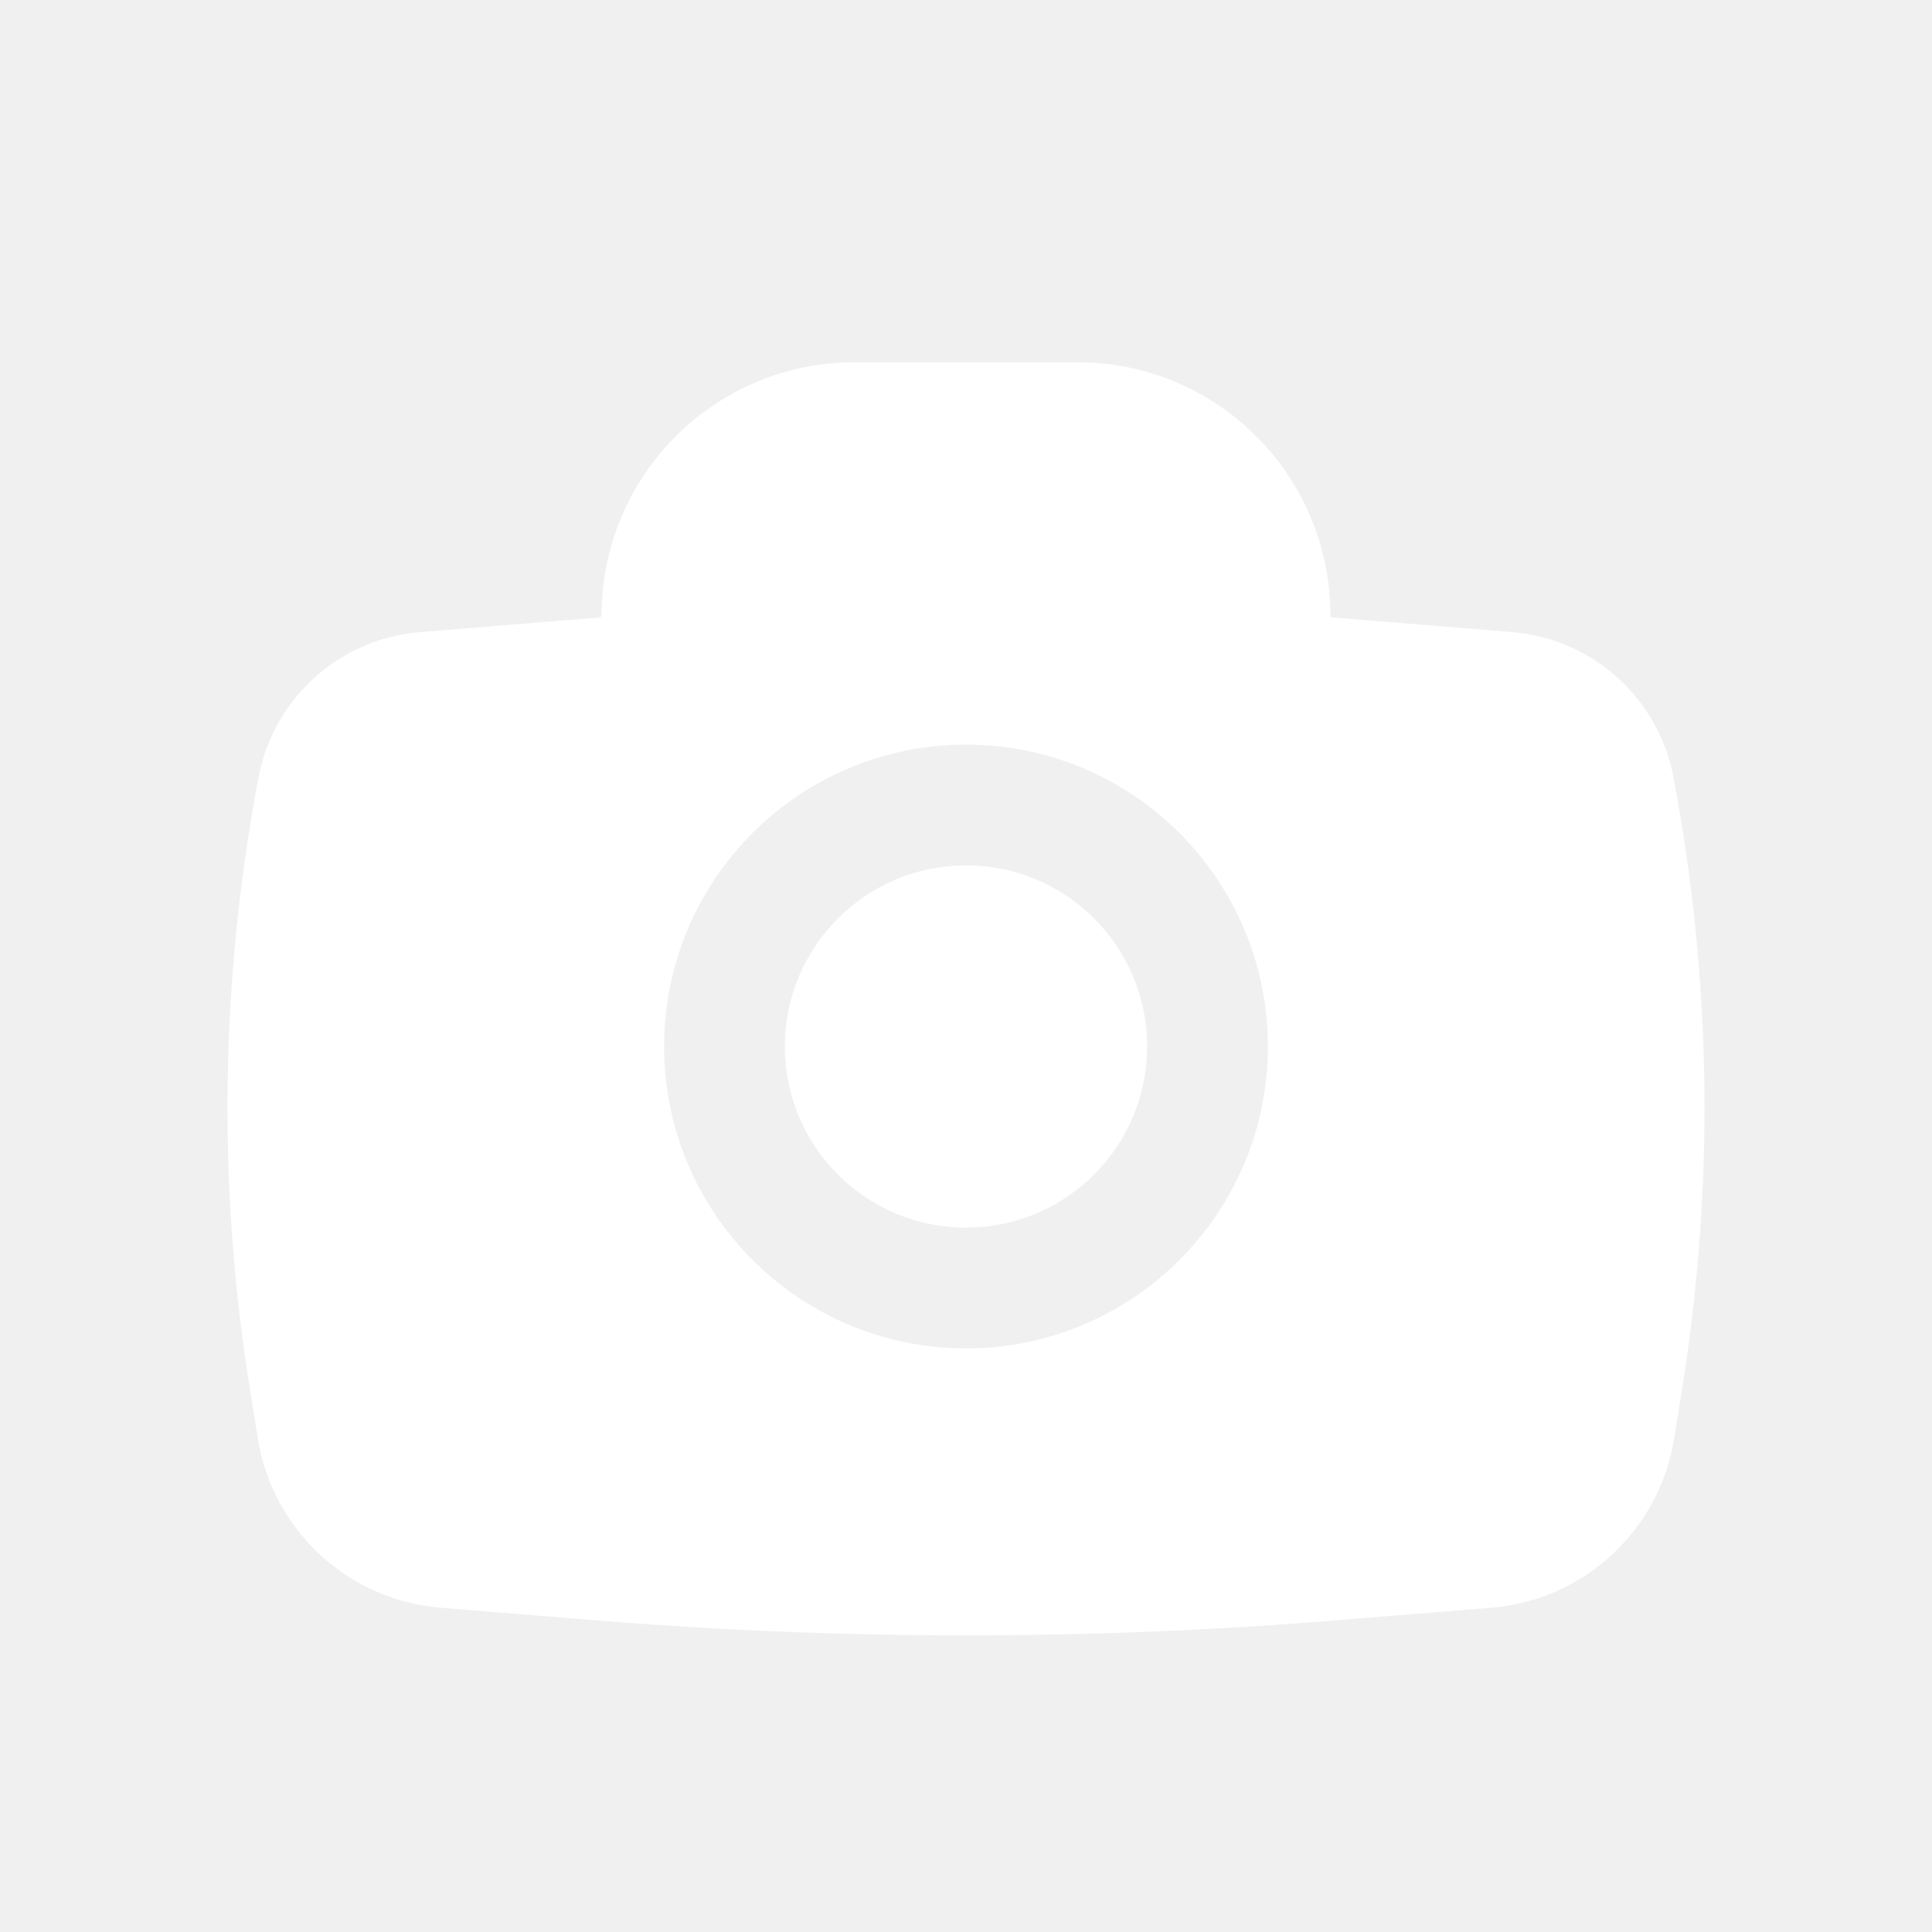
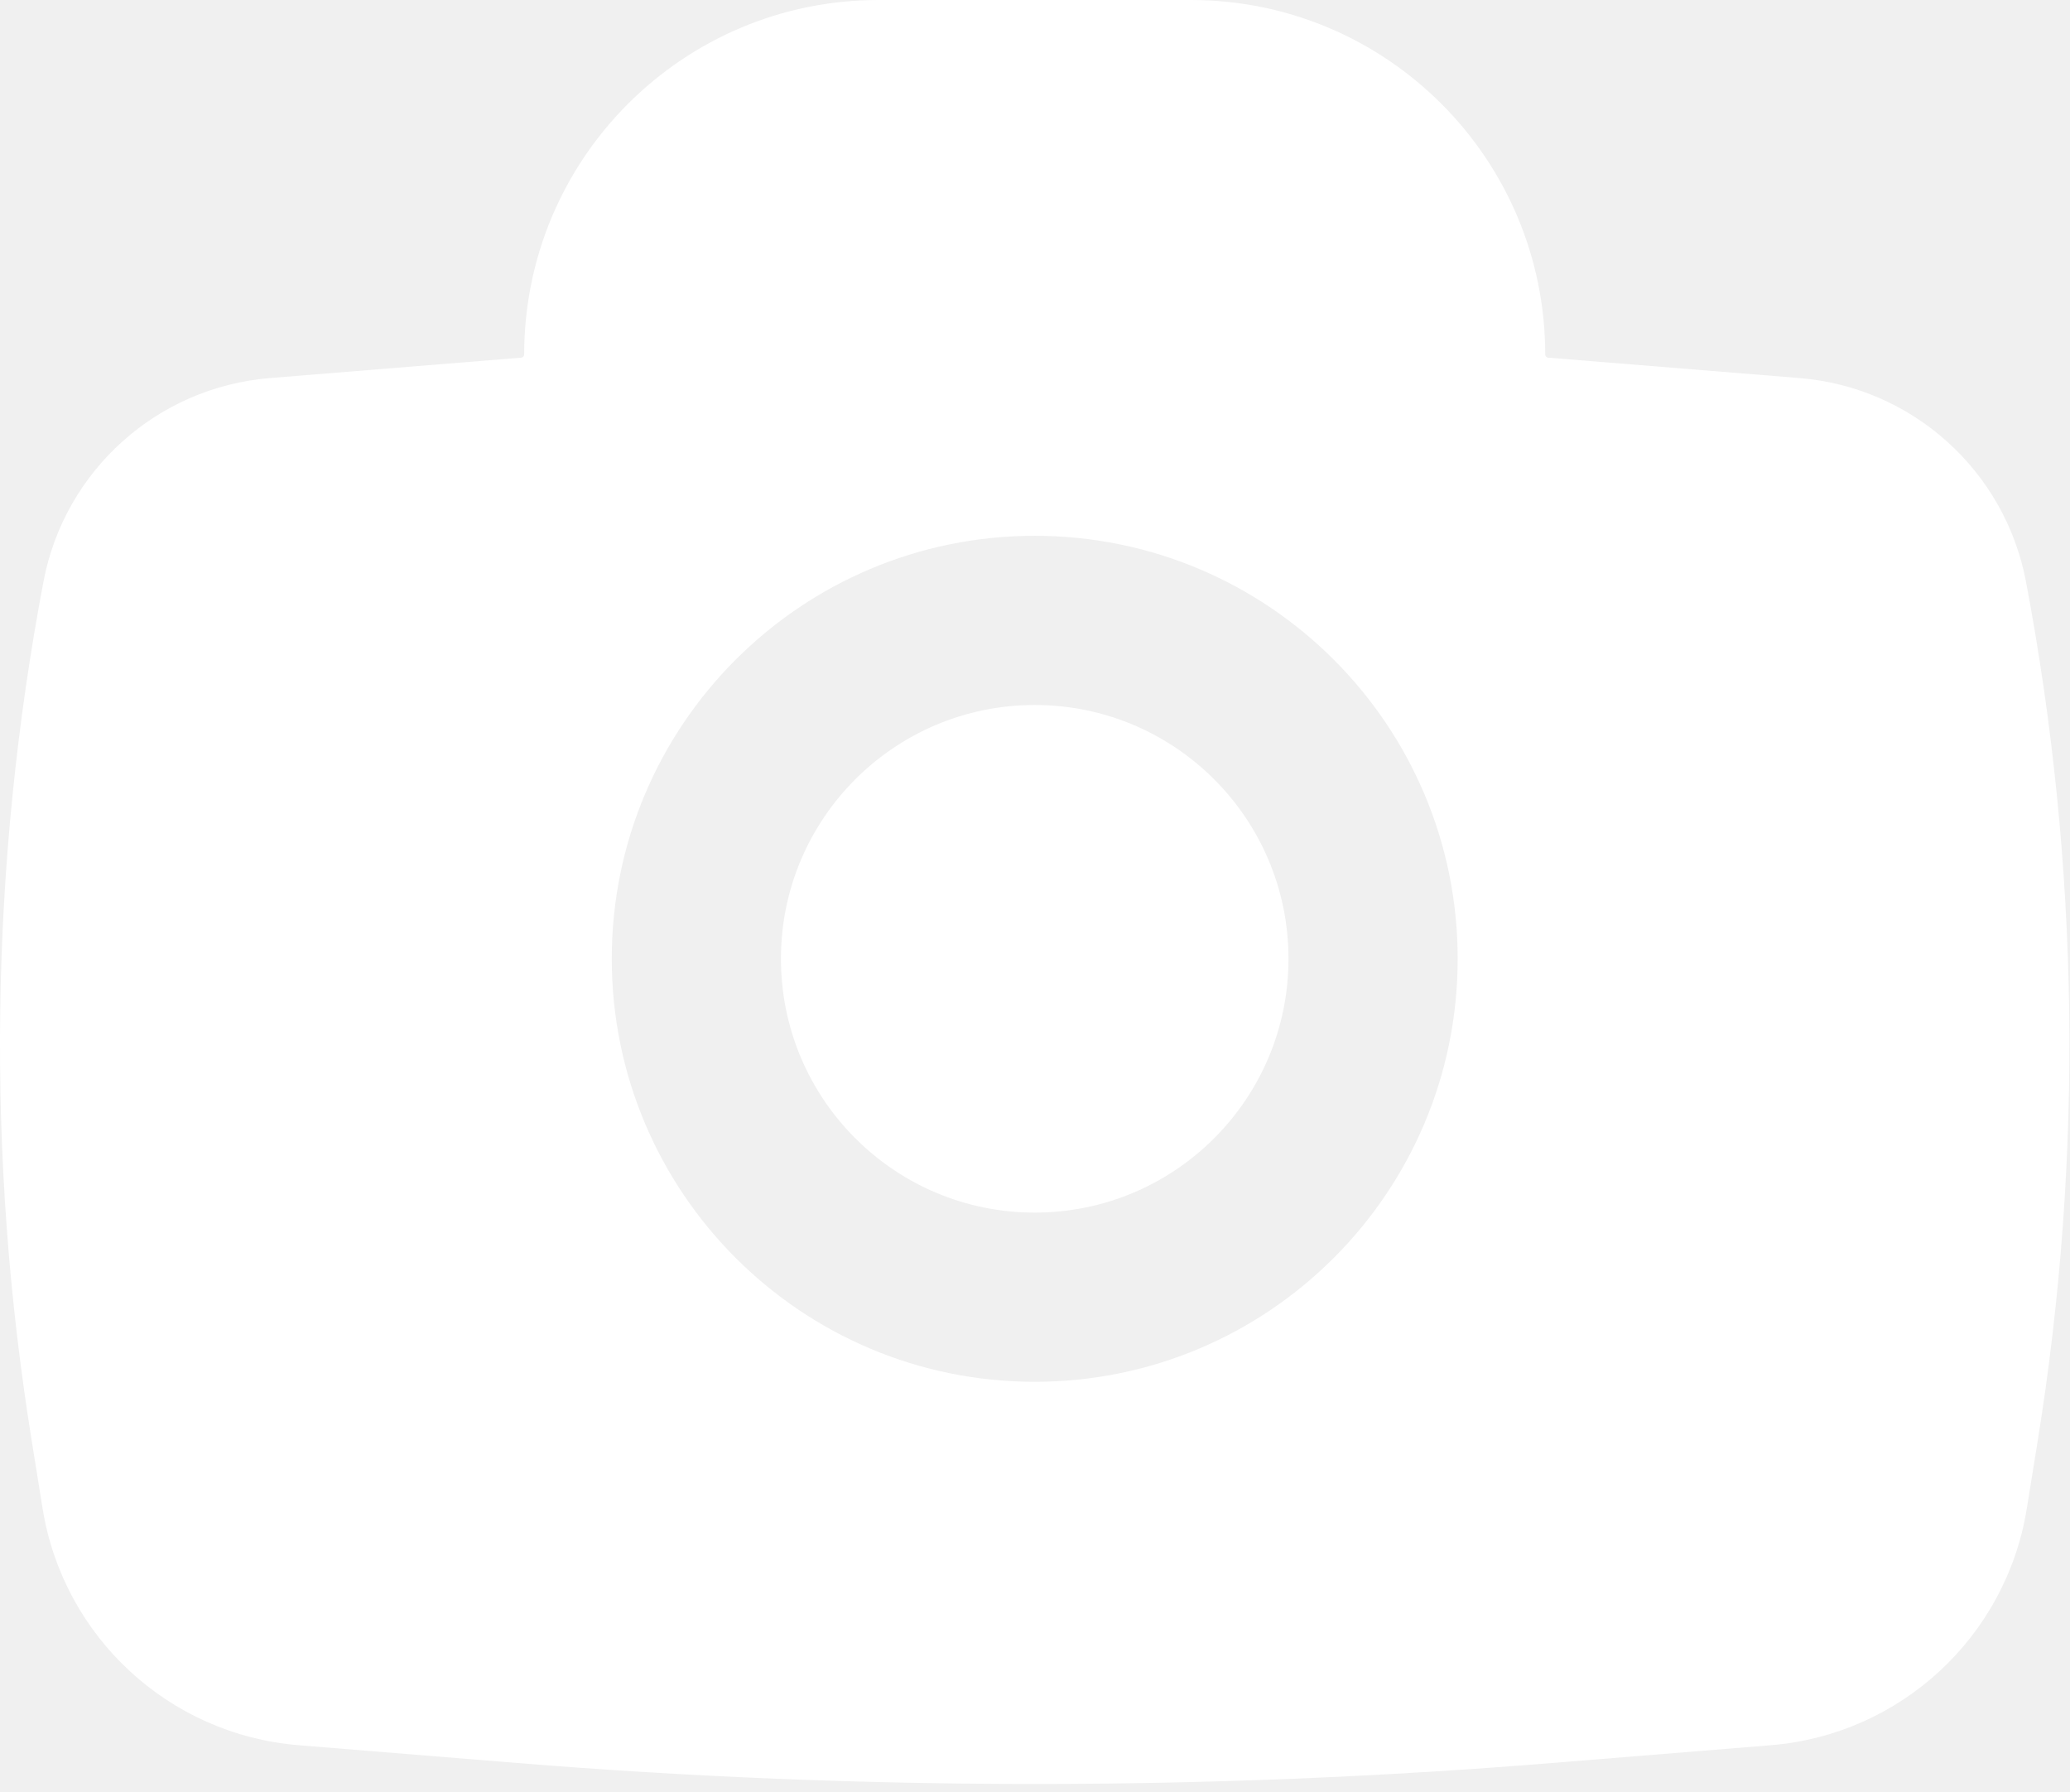
- <svg xmlns="http://www.w3.org/2000/svg" width="68" height="68" viewBox="0 0 68 68" fill="none">
-   <path d="M27.625 36.833C27.625 33.312 30.479 30.458 34 30.458C37.521 30.458 40.375 33.312 40.375 36.833C40.375 40.354 37.521 43.208 34 43.208C30.479 43.208 27.625 40.354 27.625 36.833Z" fill="white" />
-   <path fill-rule="evenodd" clip-rule="evenodd" d="M21.175 21.654C21.175 16.736 25.162 12.75 30.079 12.75H37.921C42.838 12.75 46.825 16.736 46.825 21.654C46.825 21.696 46.857 21.731 46.899 21.734L53.216 22.247C56.046 22.477 58.373 24.569 58.901 27.359C60.249 34.477 60.349 41.775 59.198 48.928L58.922 50.64C58.403 53.867 55.747 56.322 52.489 56.586L46.986 57.033C38.343 57.735 29.657 57.735 21.014 57.033L15.51 56.586C12.253 56.322 9.597 53.867 9.077 50.64L8.802 48.928C7.651 41.775 7.751 34.477 9.099 27.359C9.627 24.569 11.954 22.477 14.784 22.247L21.101 21.734C21.143 21.731 21.175 21.696 21.175 21.654ZM34 26.208C28.132 26.208 23.375 30.965 23.375 36.833C23.375 42.701 28.132 47.458 34 47.458C39.868 47.458 44.625 42.701 44.625 36.833C44.625 30.965 39.868 26.208 34 26.208Z" fill="white" />
+ <svg xmlns="http://www.w3.org/2000/svg" width="52" height="45" viewBox="0 0 52 45" fill="none">
+   <path d="M19.618 24.083C19.618 20.562 22.472 17.708 25.993 17.708C29.514 17.708 32.368 20.562 32.368 24.083C32.368 27.604 29.514 30.458 25.993 30.458C22.472 30.458 19.618 27.604 19.618 24.083Z" fill="white" />
+   <path fill-rule="evenodd" clip-rule="evenodd" d="M13.168 8.904C13.168 3.986 17.154 0 22.072 0H29.914C34.831 0 38.817 3.986 38.817 8.904C38.817 8.946 38.849 8.981 38.891 8.984L45.209 9.497C48.038 9.727 50.365 11.819 50.894 14.609C52.241 21.727 52.342 29.025 51.191 36.178L50.915 37.89C50.396 41.117 47.74 43.572 44.482 43.836L38.979 44.283C30.336 44.985 21.65 44.985 13.006 44.283L7.503 43.836C4.245 43.572 1.59 41.117 1.07 37.89L0.795 36.178C-0.357 29.025 -0.256 21.727 1.092 14.609C1.62 11.819 3.947 9.727 6.777 9.497L13.094 8.984C13.136 8.981 13.168 8.946 13.168 8.904ZM25.993 13.458C20.125 13.458 15.368 18.215 15.368 24.083C15.368 29.951 20.125 34.708 25.993 34.708C31.861 34.708 36.618 29.951 36.618 24.083C36.618 18.215 31.861 13.458 25.993 13.458Z" fill="white" />
</svg>
